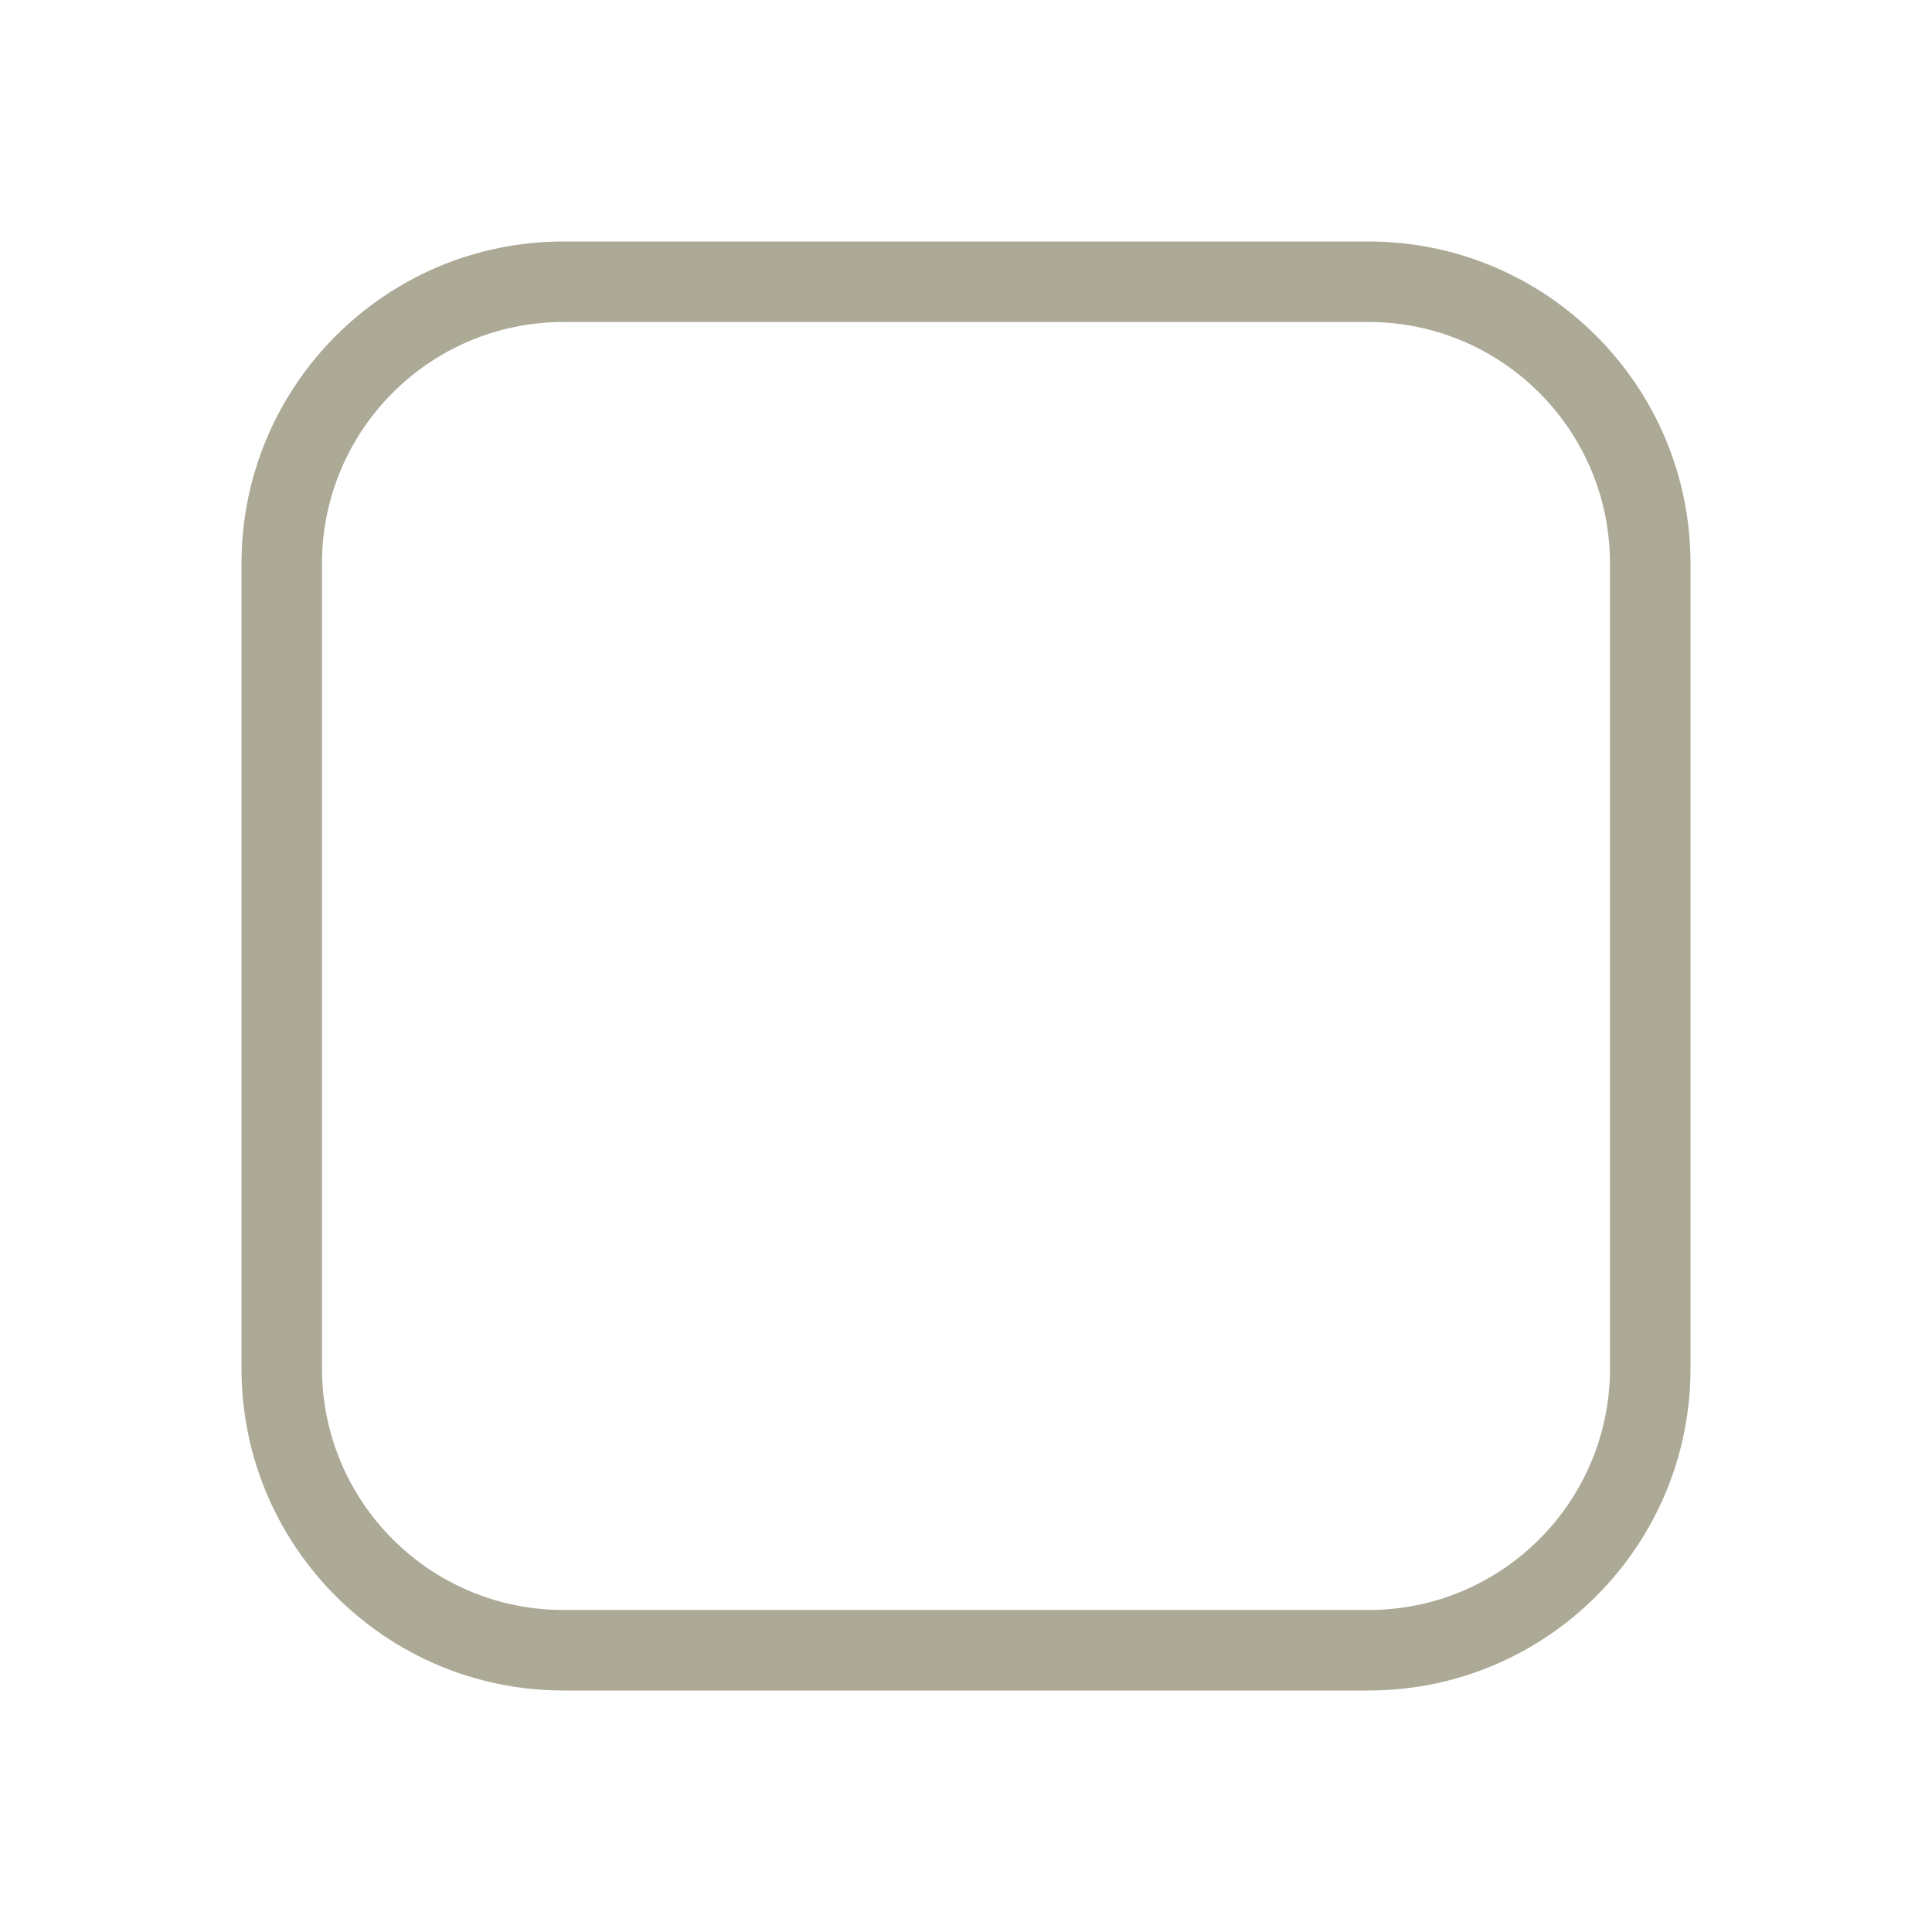
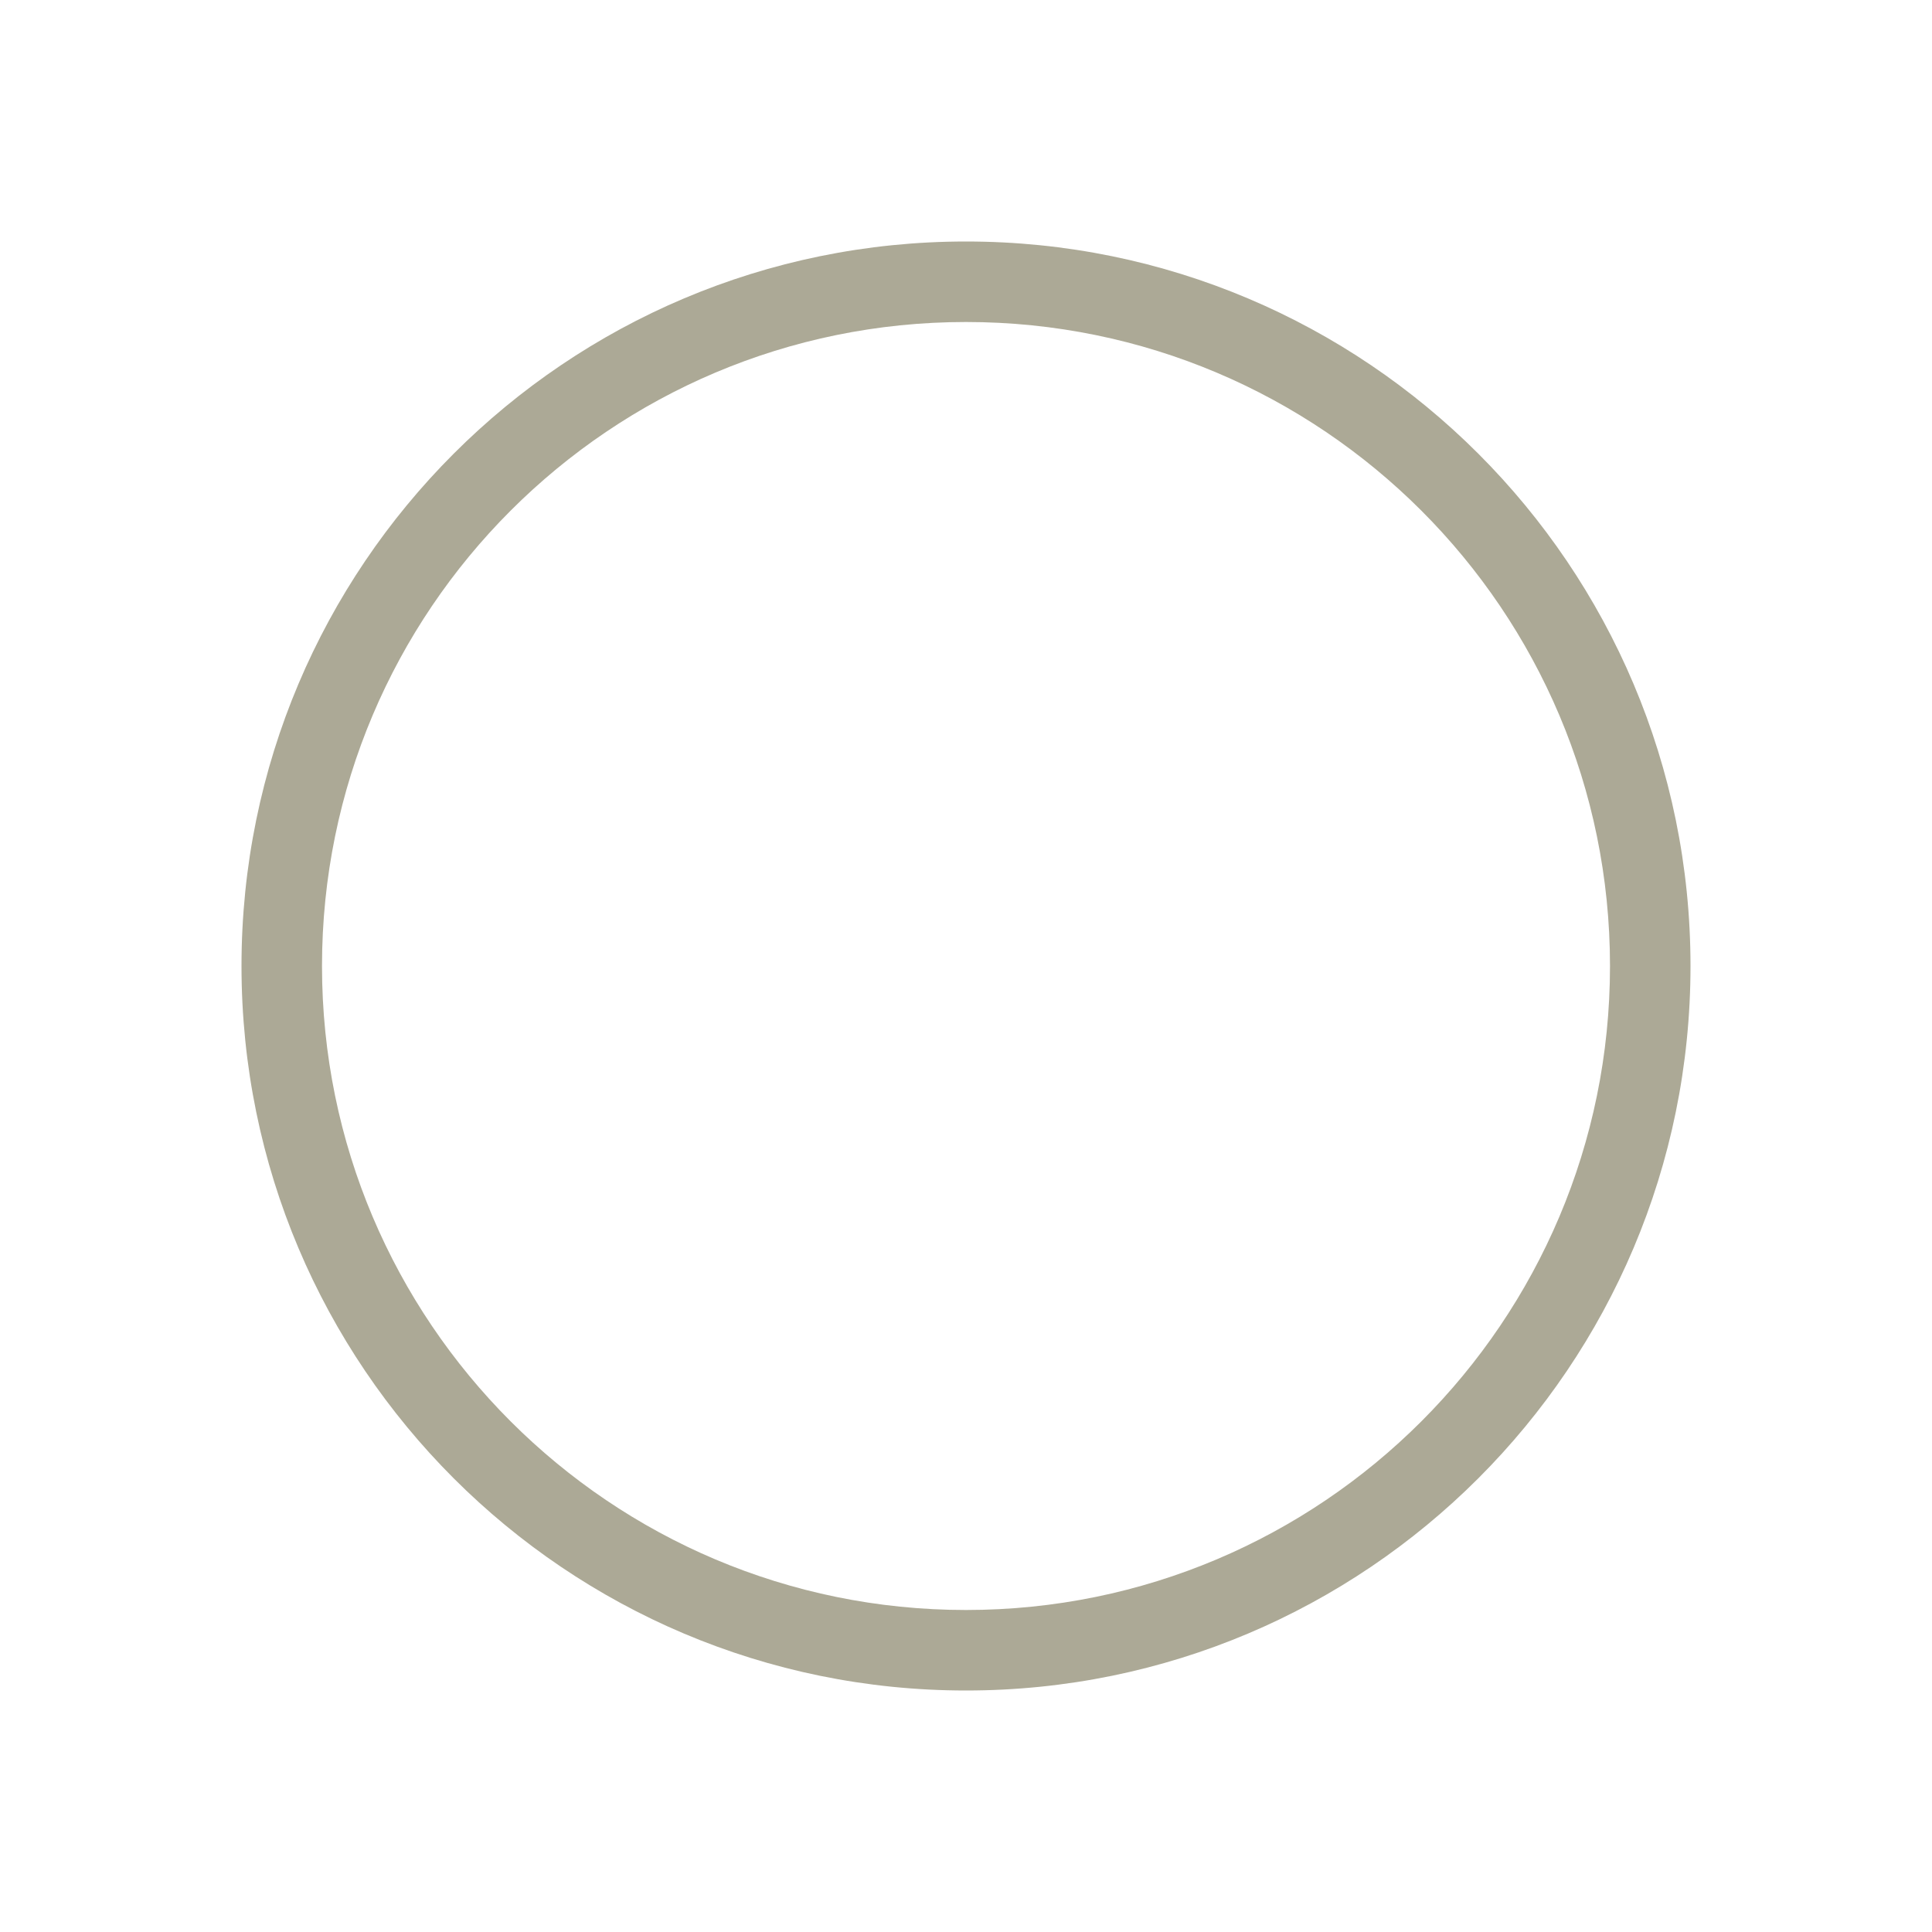
<svg xmlns="http://www.w3.org/2000/svg" width="24" height="24" viewBox="0 0 24 24" fill="none">
-   <path fill-rule="evenodd" clip-rule="evenodd" d="M17 4H7C5.343 4 4 5.343 4 7V17C4 18.657 5.343 20 7 20H17C18.657 20 20 18.657 20 17V7C20 5.343 18.657 4 17 4ZM7 3C4.791 3 3 4.791 3 7V17C3 19.209 4.791 21 7 21H17C19.209 21 21 19.209 21 17V7C21 4.791 19.209 3 17 3H7Z" fill="#ACA996" />
+   <path fill-rule="evenodd" clip-rule="evenodd" d="M12 20C16.418 20 20 16.418 20 12C20 7.582 16.418 4 12 4C7.582 4 4 7.582 4 12C4 16.418 7.582 20 12 20ZM21 12C21 16.971 16.971 21 12 21C7.029 21 3 16.971 3 12C3 7.029 7.029 3 12 3C16.971 3 21 7.029 21 12Z" fill="#ACA996" />
</svg>
